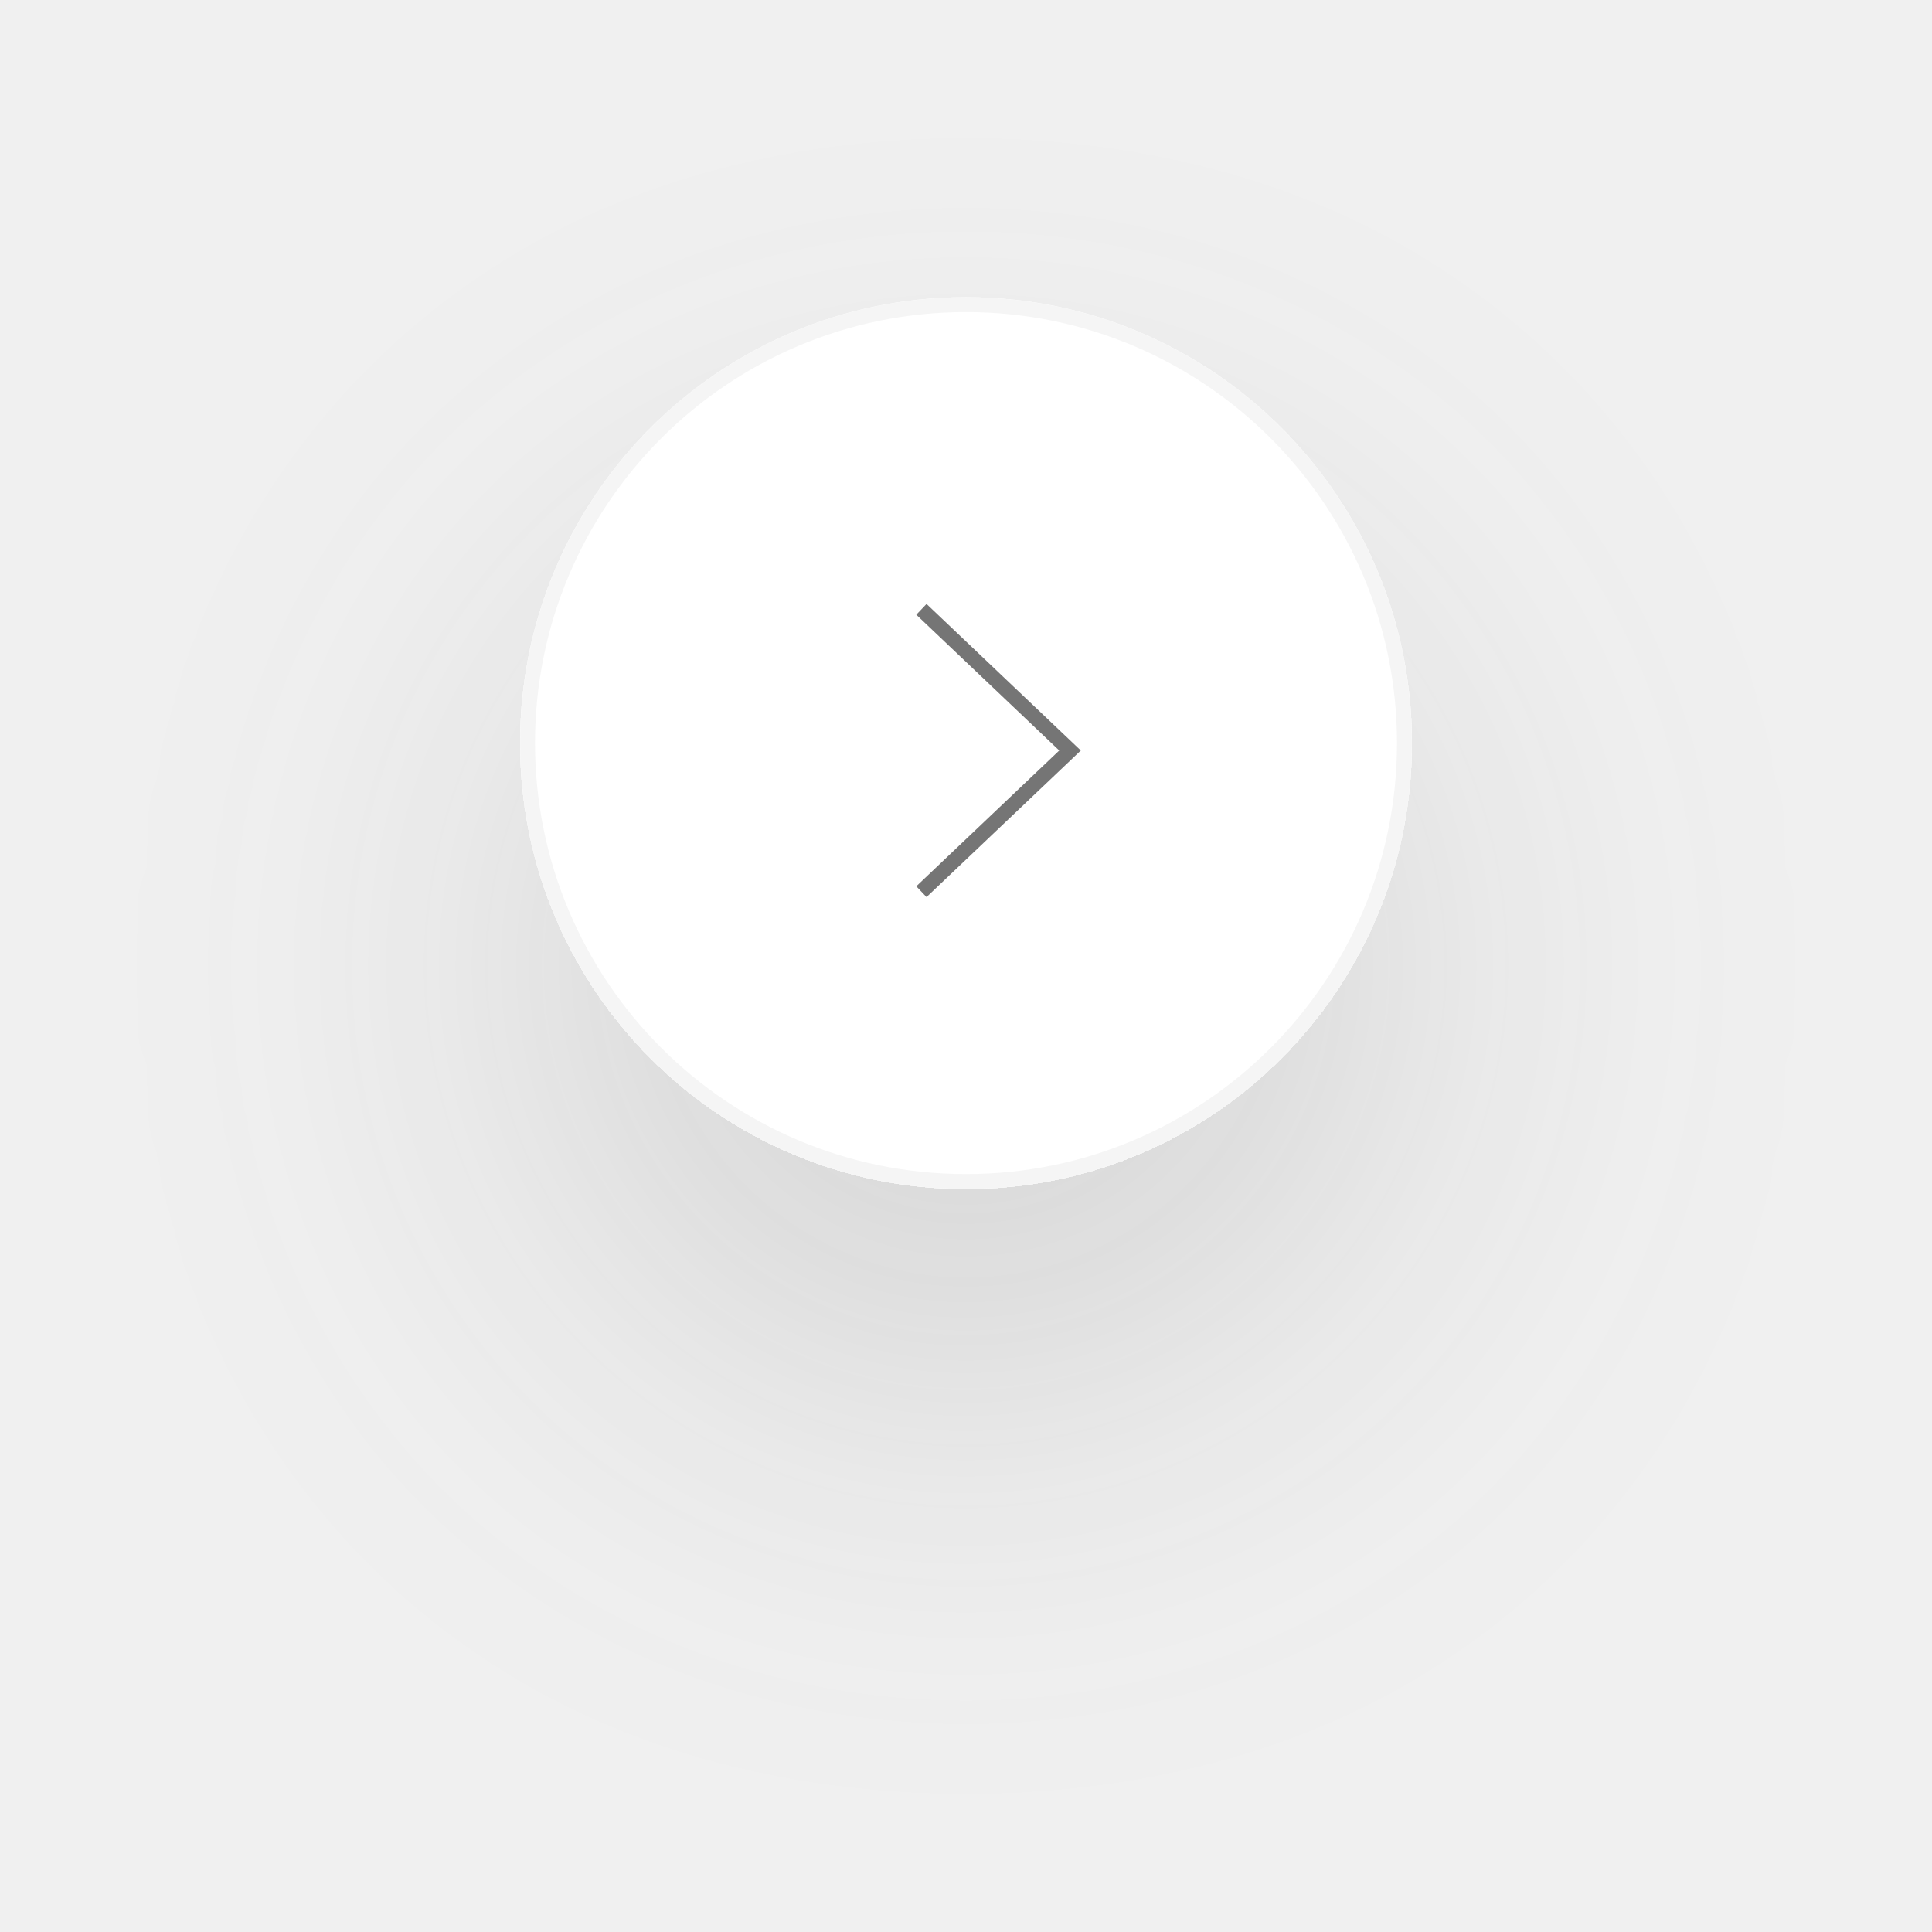
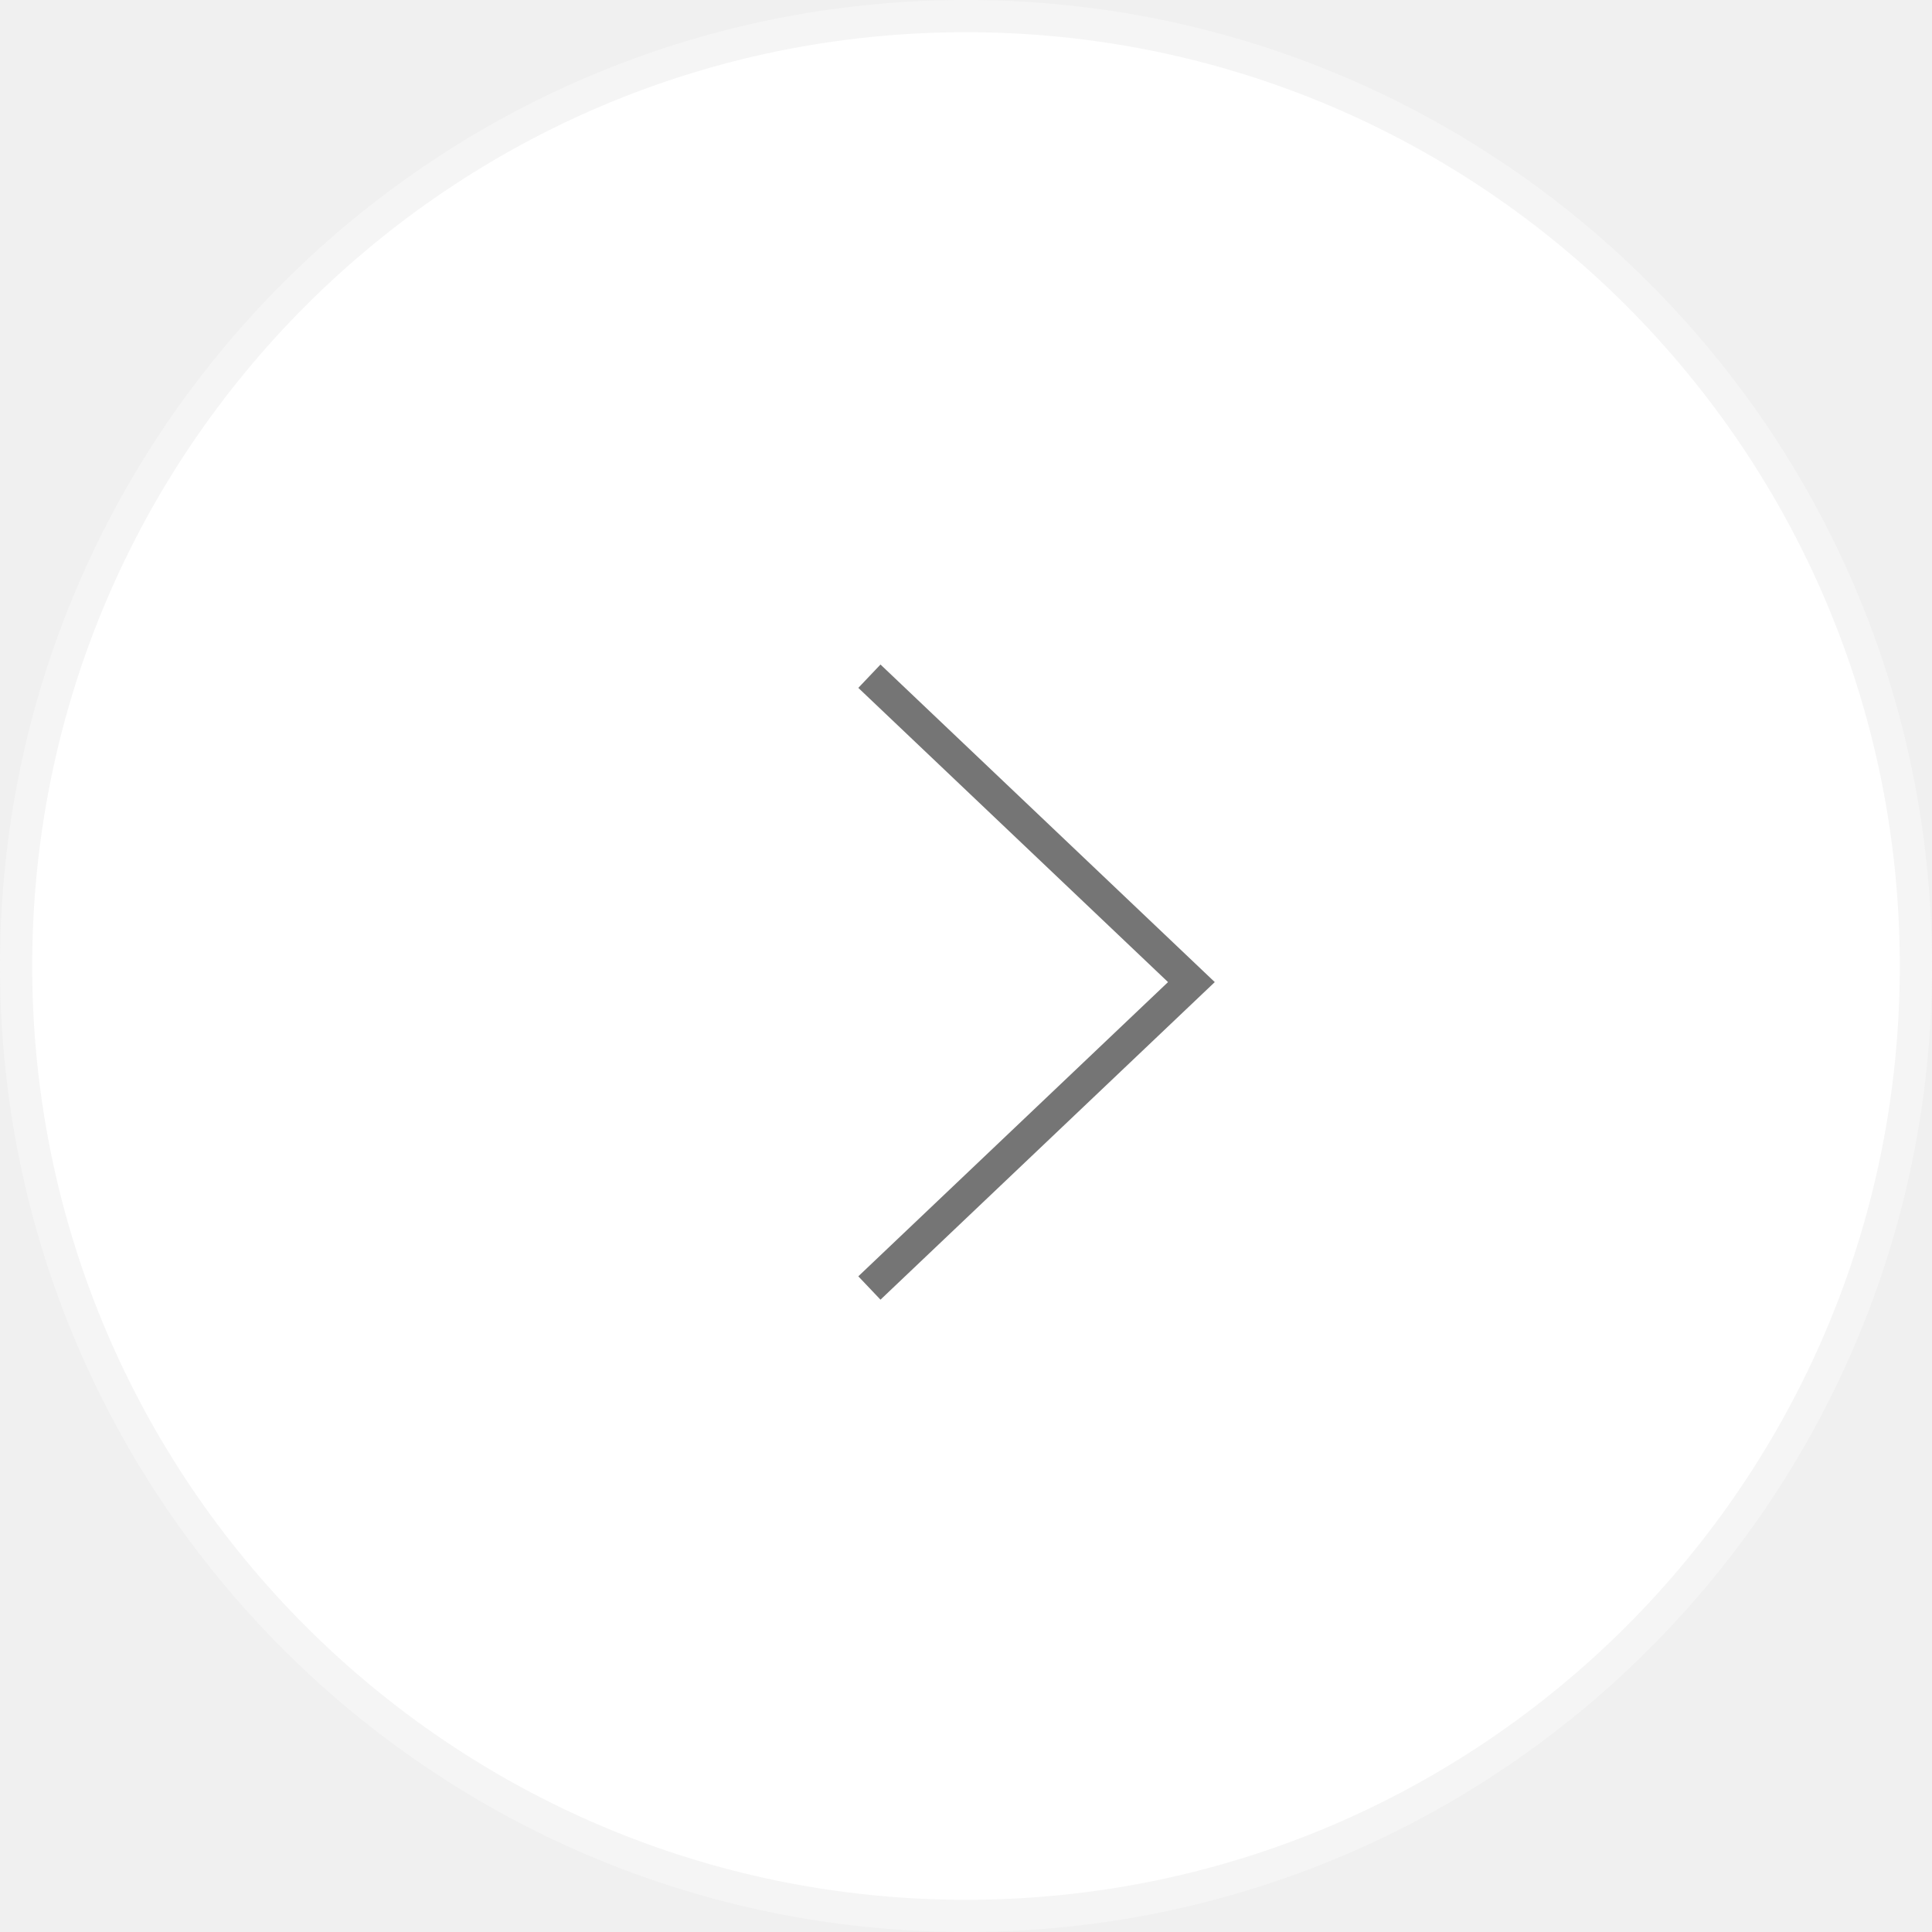
- <svg xmlns="http://www.w3.org/2000/svg" width="130" height="130" viewBox="0 0 130 130" fill="none">
-   <g id="Group 1907">
-     <g id="Ellipse 29" filter="url(#filter0_d_1806_1973)">
-       <circle cx="65" cy="50" r="30" fill="white" />
-       <circle cx="65" cy="50" r="29.5" stroke="#F5F5F5" />
-     </g>
-     <path id="Vector 1" d="M62 41L72 50.5L62 60" stroke="#757575" />
-   </g>
-   <defs>
-     <filter id="filter0_d_1806_1973" x="0" y="0" width="130" height="130" filterUnits="userSpaceOnUse" color-interpolation-filters="sRGB">
-       <feFlood flood-opacity="0" result="BackgroundImageFix" />
-       <feColorMatrix in="SourceAlpha" type="matrix" values="0 0 0 0 0 0 0 0 0 0 0 0 0 0 0 0 0 0 127 0" result="hardAlpha" />
-       <feOffset dy="15" />
-       <feGaussianBlur stdDeviation="17.5" />
-       <feComposite in2="hardAlpha" operator="out" />
-       <feColorMatrix type="matrix" values="0 0 0 0 0.259 0 0 0 0 0.259 0 0 0 0 0.259 0 0 0 0.15 0" />
-       <feBlend mode="normal" in2="BackgroundImageFix" result="effect1_dropShadow_1806_1973" />
-       <feBlend mode="normal" in="SourceGraphic" in2="effect1_dropShadow_1806_1973" result="shape" />
-     </filter>
-   </defs>
+ <svg xmlns="http://www.w3.org/2000/svg" width="60" height="60" viewBox="0 0 60 60" fill="none">
+   <circle cx="30" cy="30" r="29.5" fill="white" stroke="#F5F5F5" />
+   <path d="M27 21L37 30.5L27 40" stroke="#757575" />
</svg>
